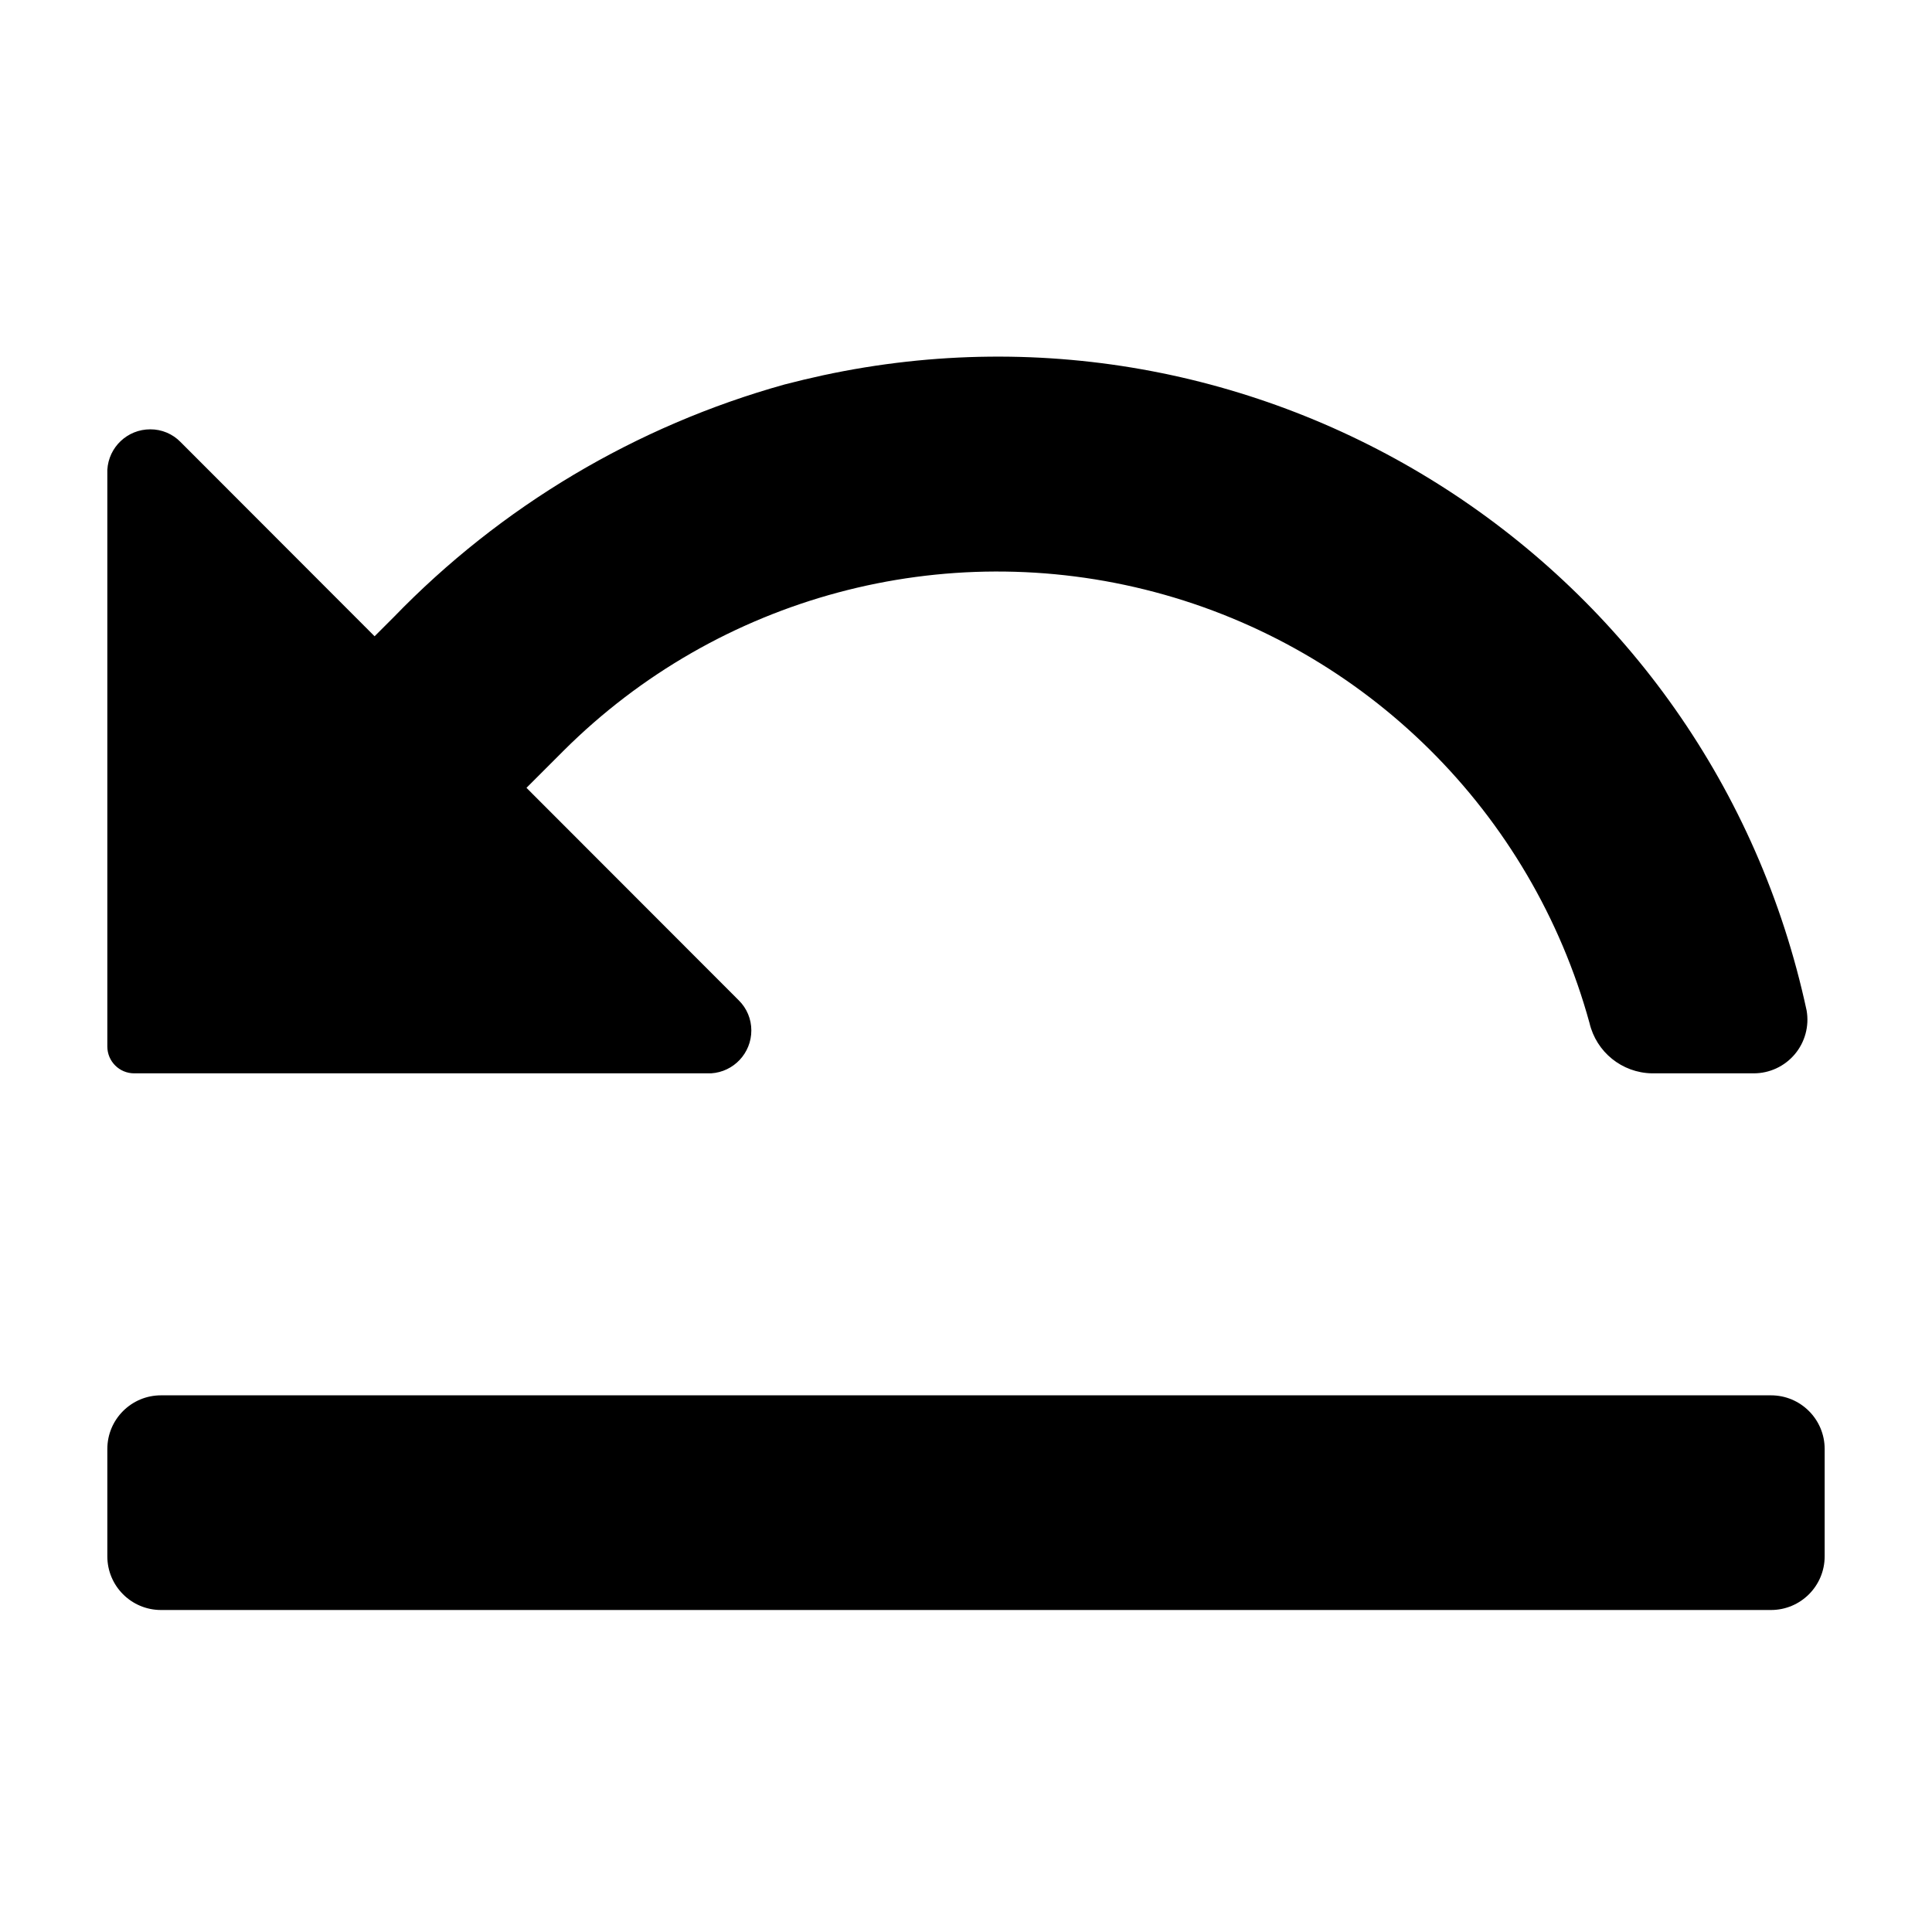
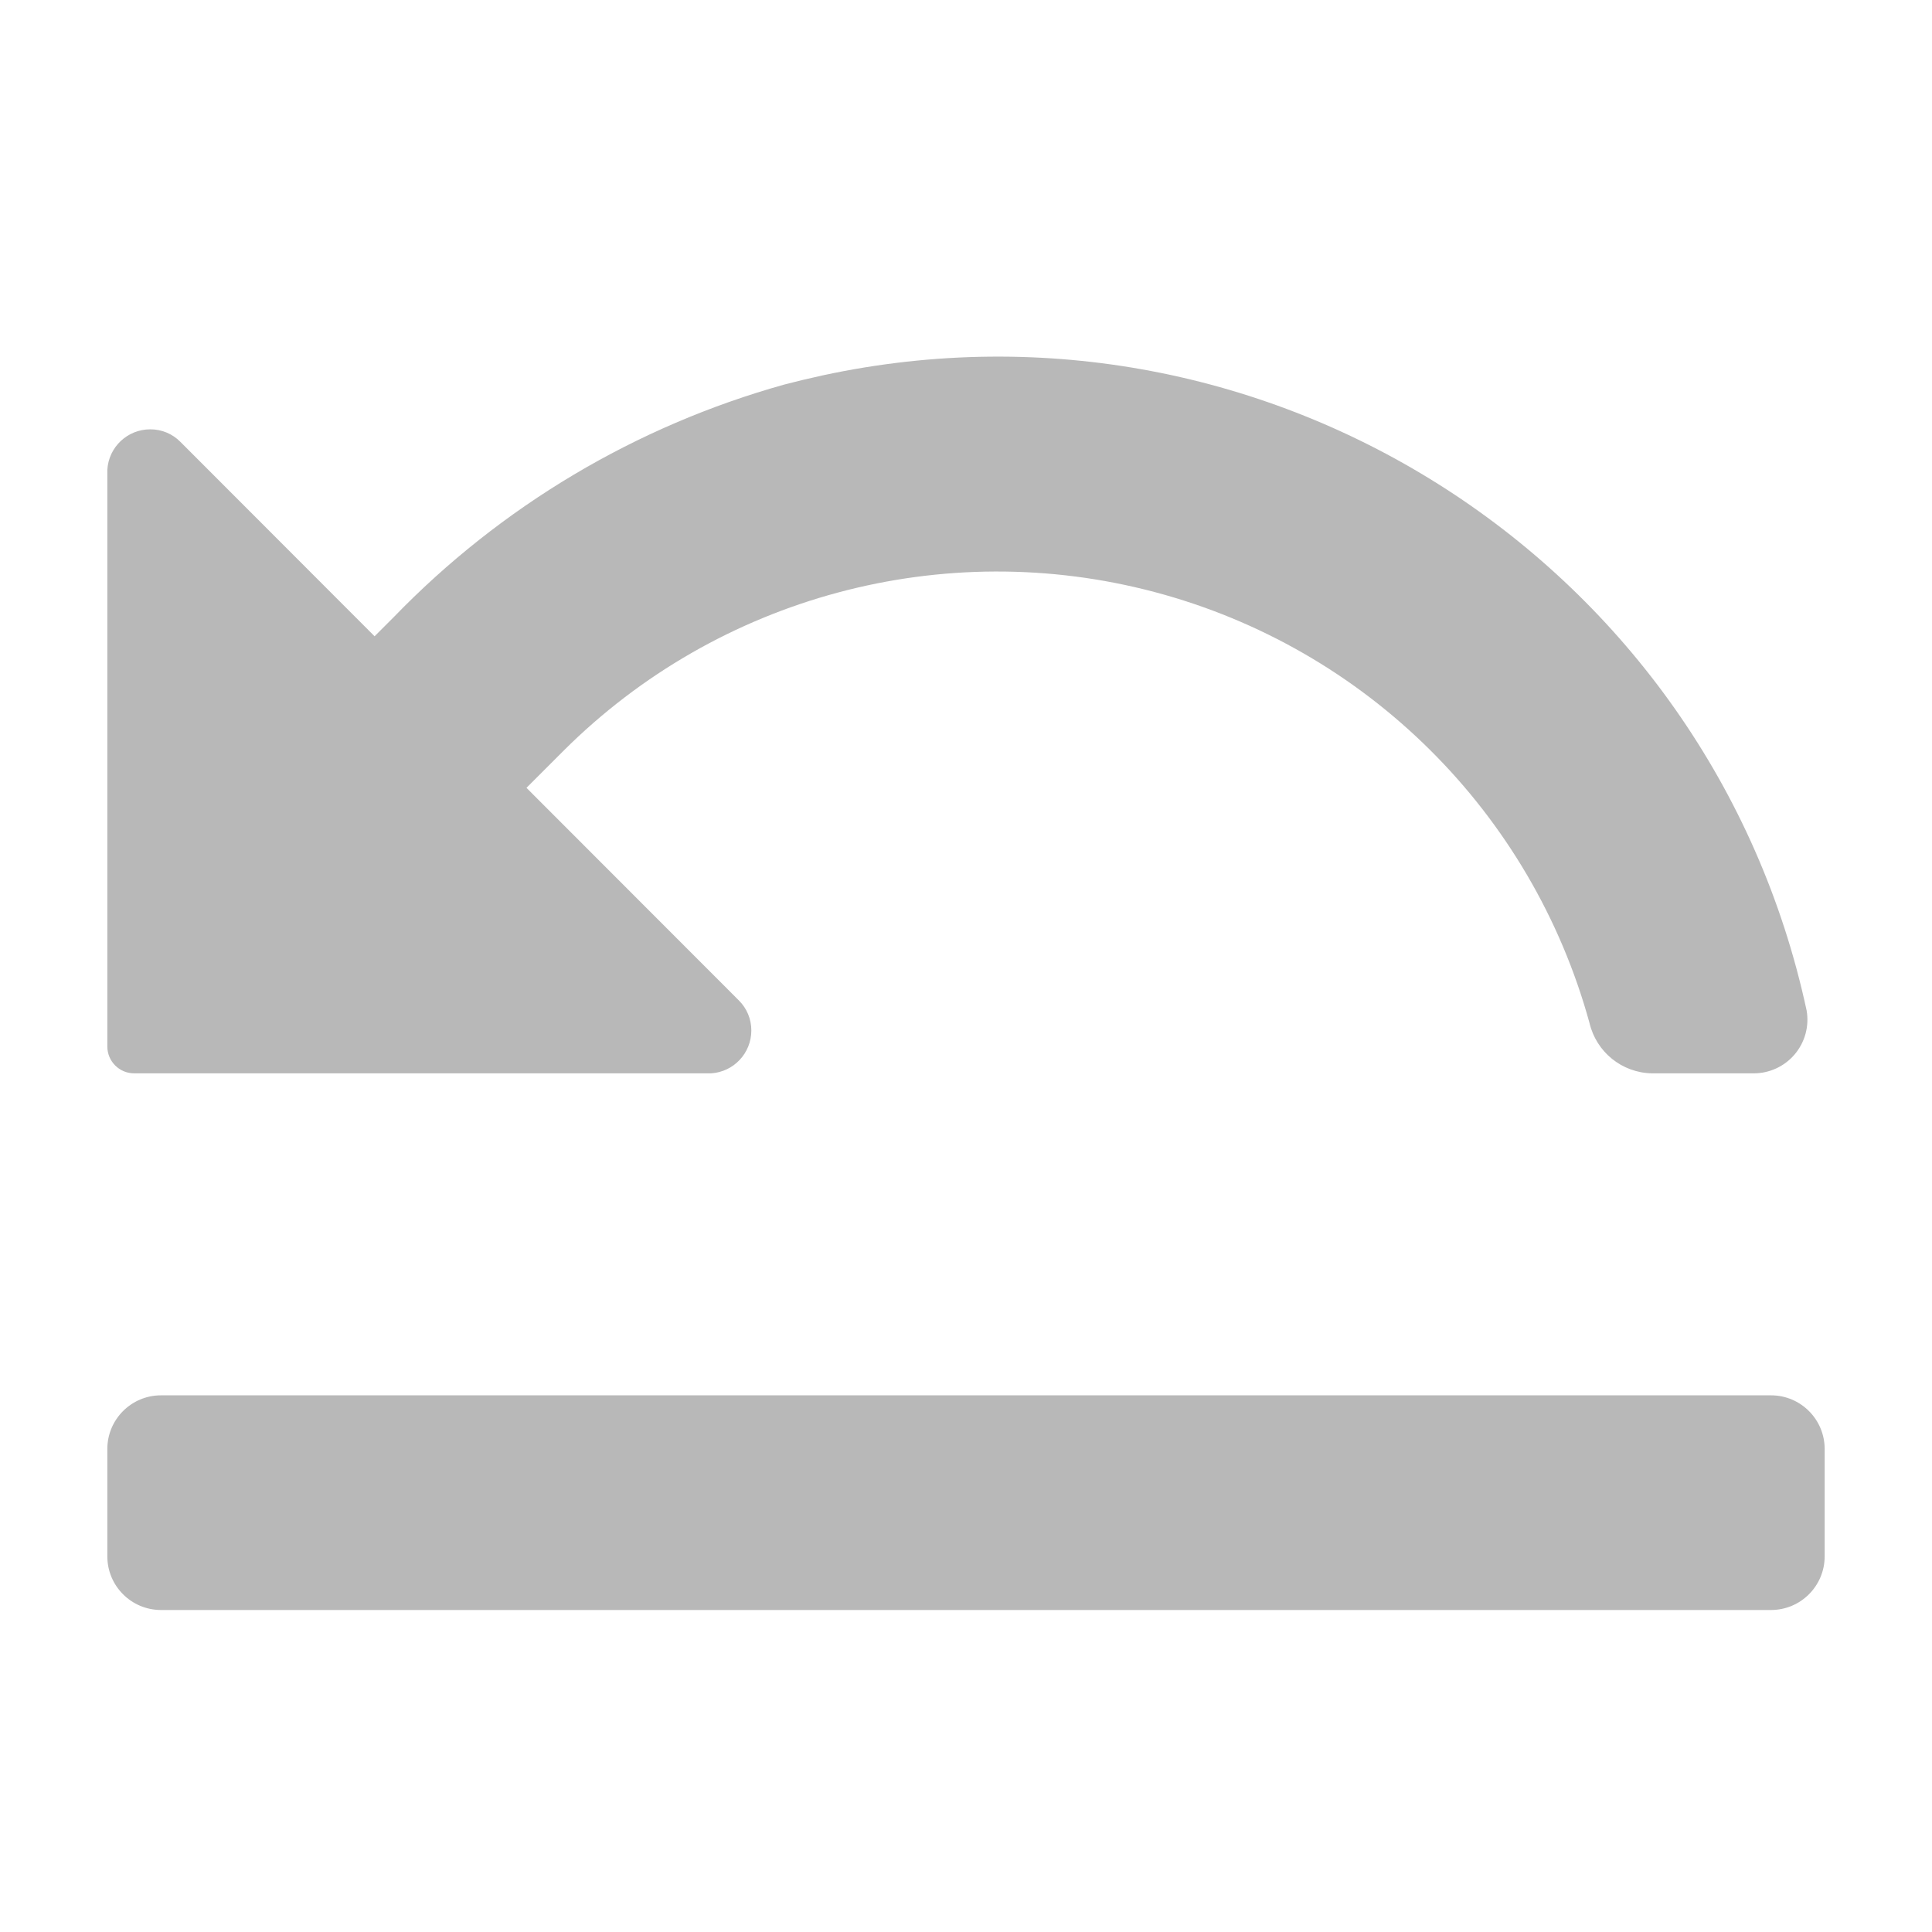
<svg xmlns="http://www.w3.org/2000/svg" height="18" viewBox="0 0 18 18" width="18">
  <defs>
    <style>
      .fill {
-         fill: currentColor;
+         fill: #b8b8b8;
      }
    </style>
  </defs>
  <rect id="Canvas" fill="#ff13dc" opacity="0" width="18" height="18" />
  <rect class="fill" height="2" rx="0.5" width="16" x="1" y="13" />
  <path class="fill" d="M1.25,10H6.625A.4.4,0,0,0,7,9.6a.392.392,0,0,0-.117-.28L4.905,7.34l.346-.346a5.723,5.723,0,0,1,9.558,2.537A.608.608,0,0,0,15.39,10h.947a.5.5,0,0,0,.495-.585A7.715,7.715,0,0,0,7.666,3.497q-.179.039-.356.085A8.091,8.091,0,0,0,3.668,5.75l-.178.178L1.682,4.118A.391.391,0,0,0,1.4,4a.4.4,0,0,0-.4.377V9.75A.25.25,0,0,0,1.25,10Z" />
</svg>
